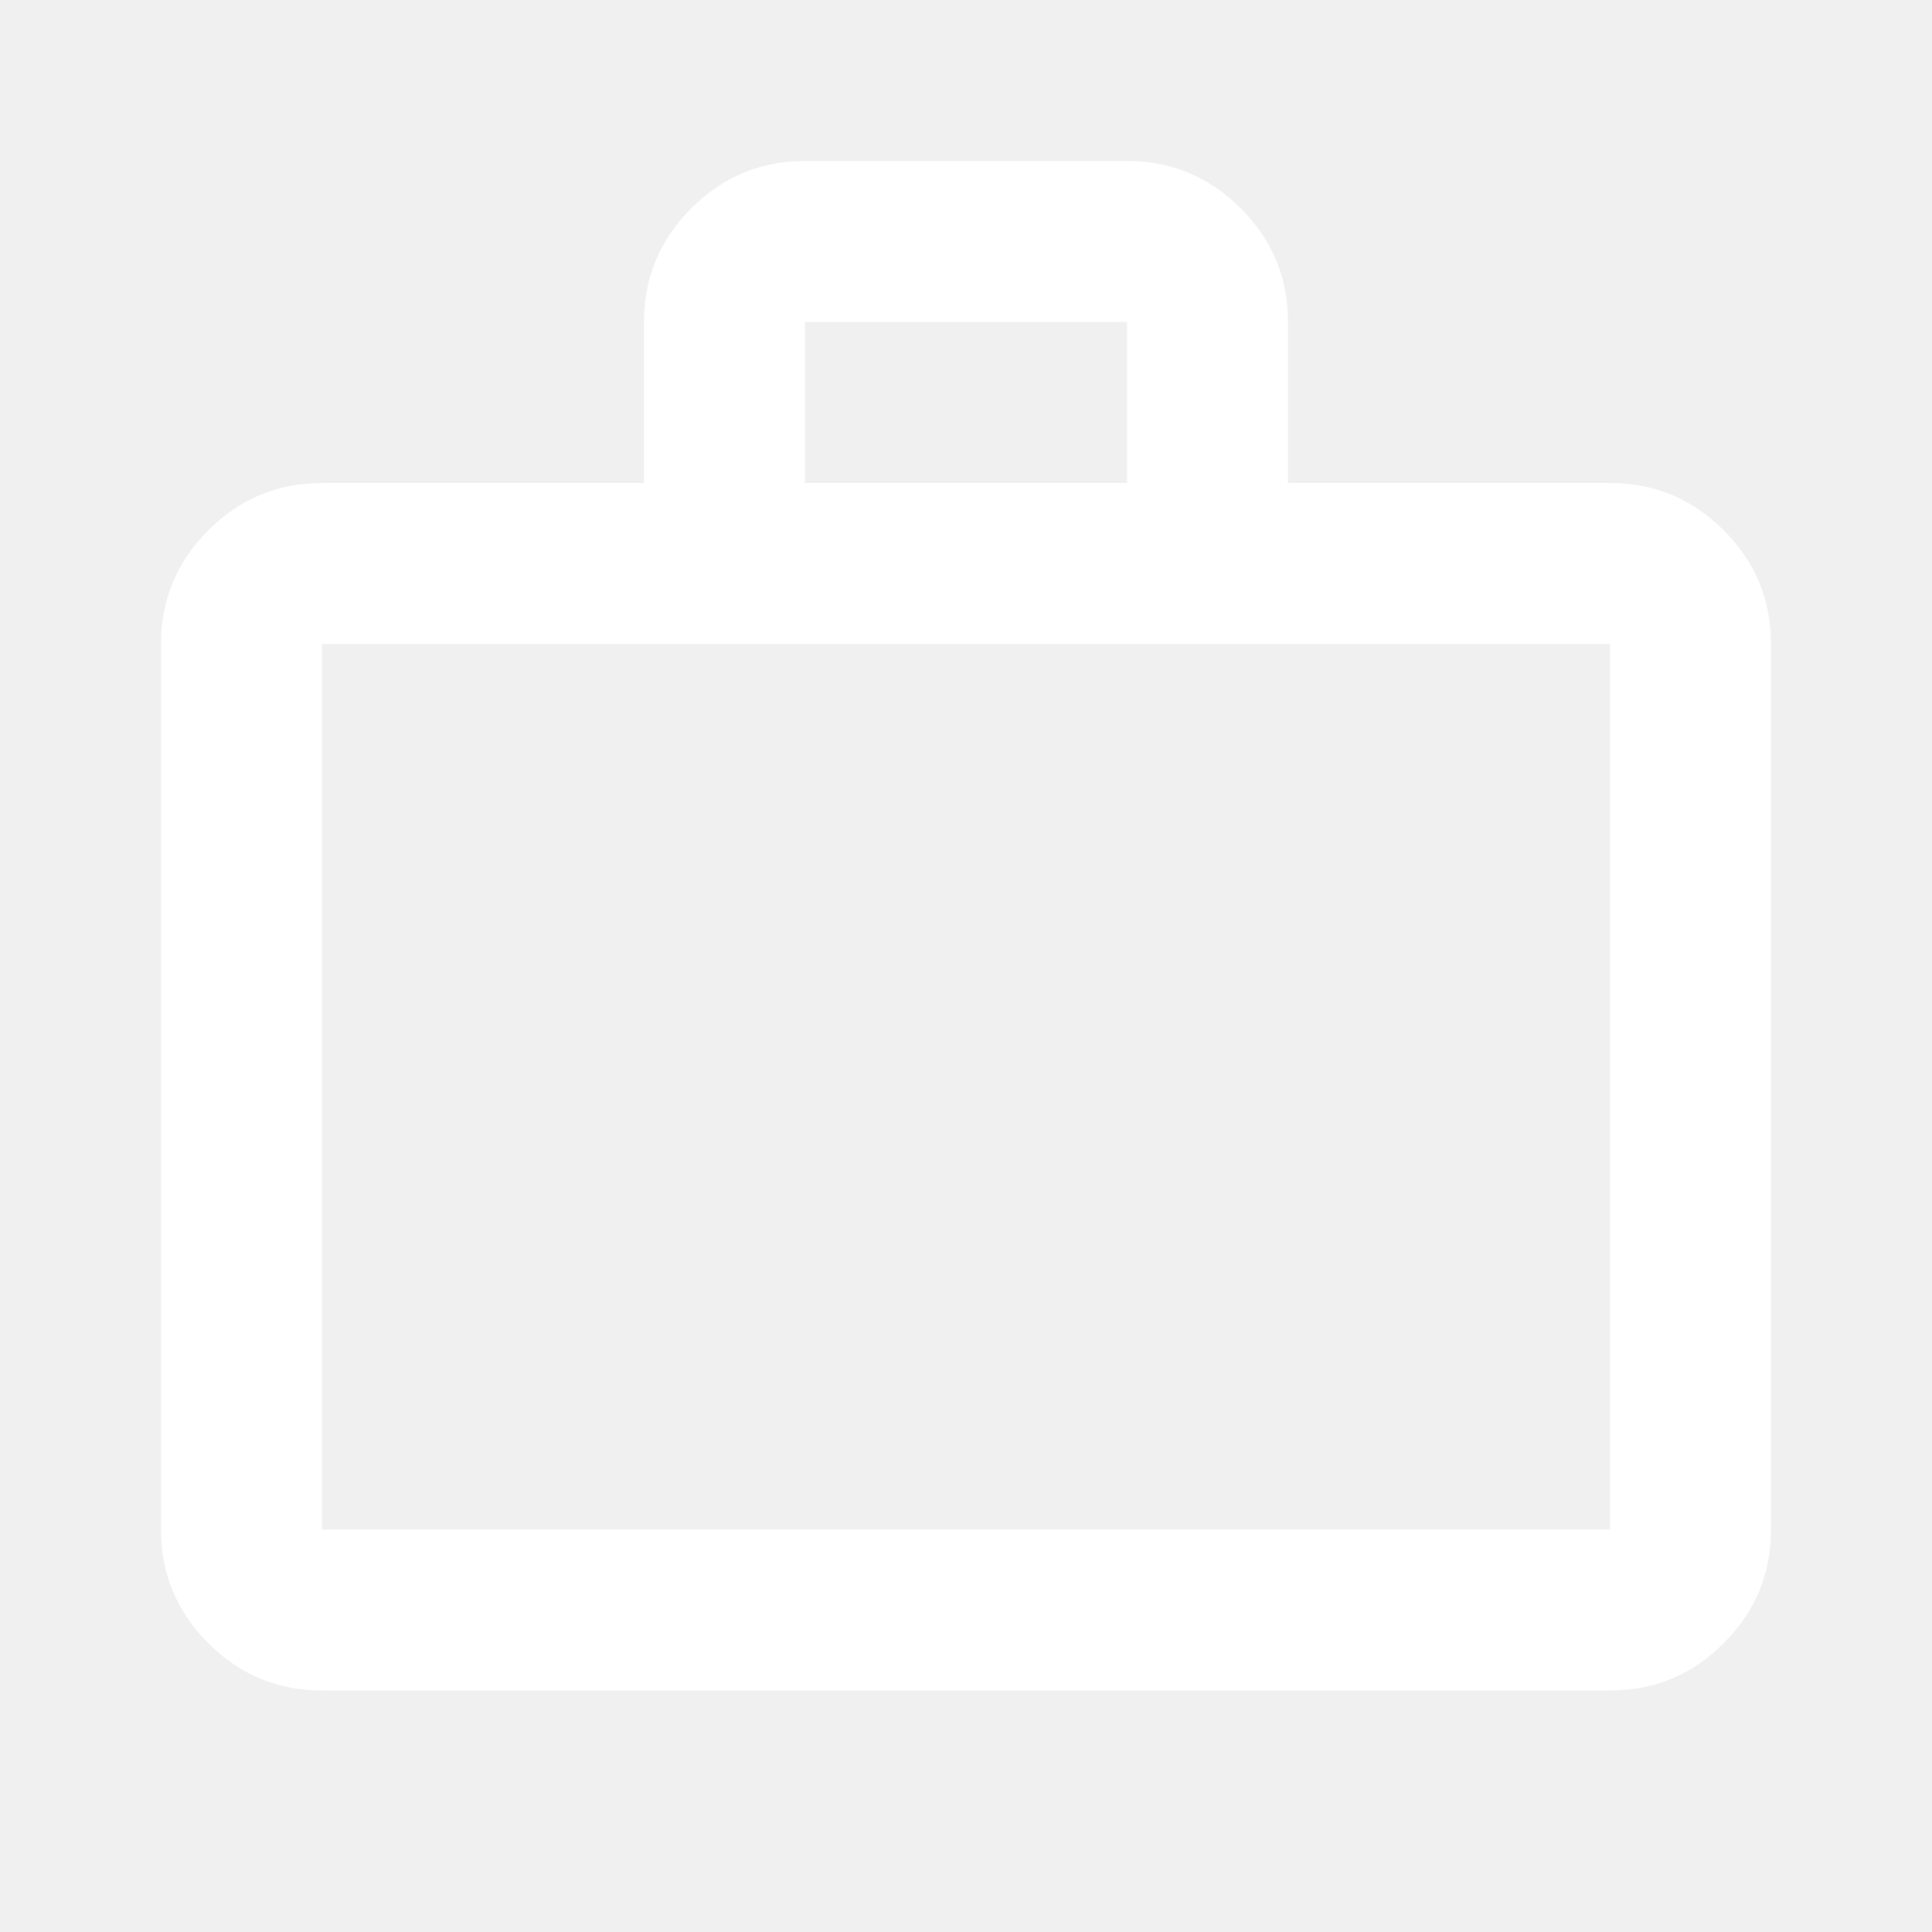
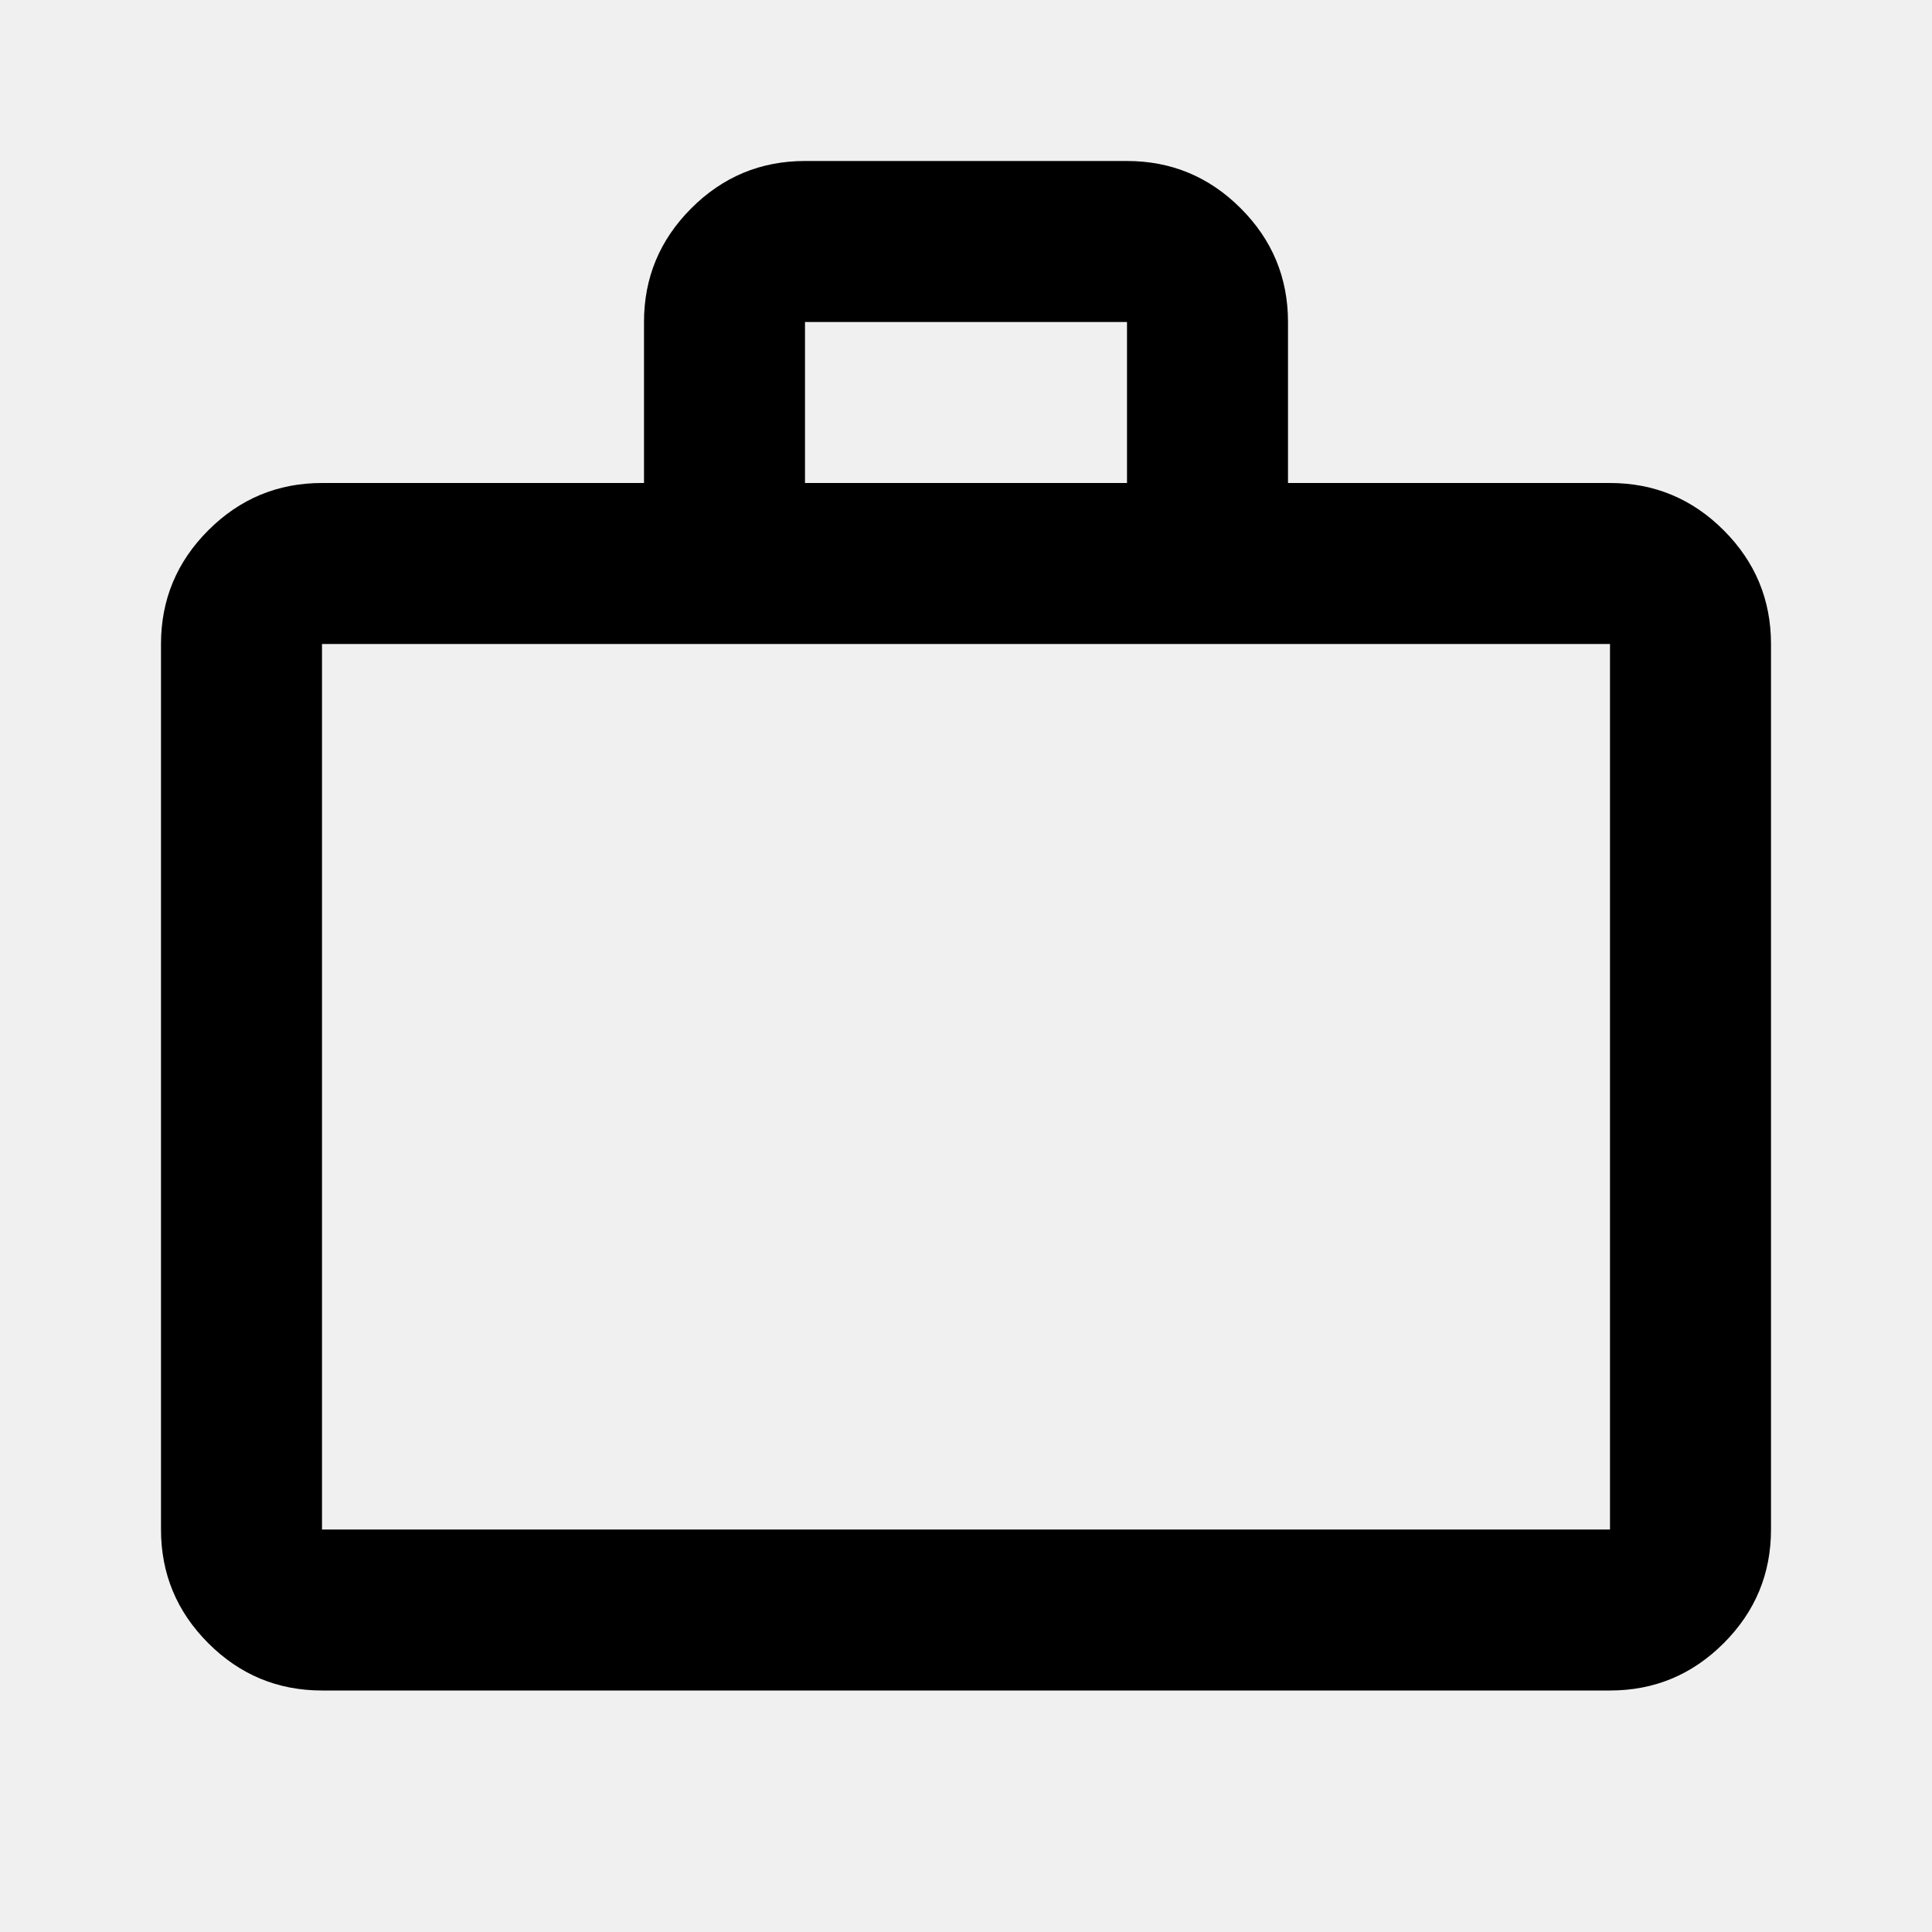
- <svg xmlns="http://www.w3.org/2000/svg" height="24px" viewBox="0 -960 960 960" width="24px" fill="#fff">
+ <svg xmlns="http://www.w3.org/2000/svg" height="24px" viewBox="0 -960 960 960" width="24px" fill="#000">
  <path d="M160-120q-33 0-56.5-23.5T80-200v-440q0-33 23.5-56.5T160-720h160v-80q0-33 23.5-56.5T400-880h160q33 0 56.5 23.5T640-800v80h160q33 0 56.5 23.5T880-640v440q0 33-23.5 56.5T800-120H160Zm0-80h640v-440H160v440Zm240-520h160v-80H400v80ZM160-200v-440 440Z" />
</svg>
